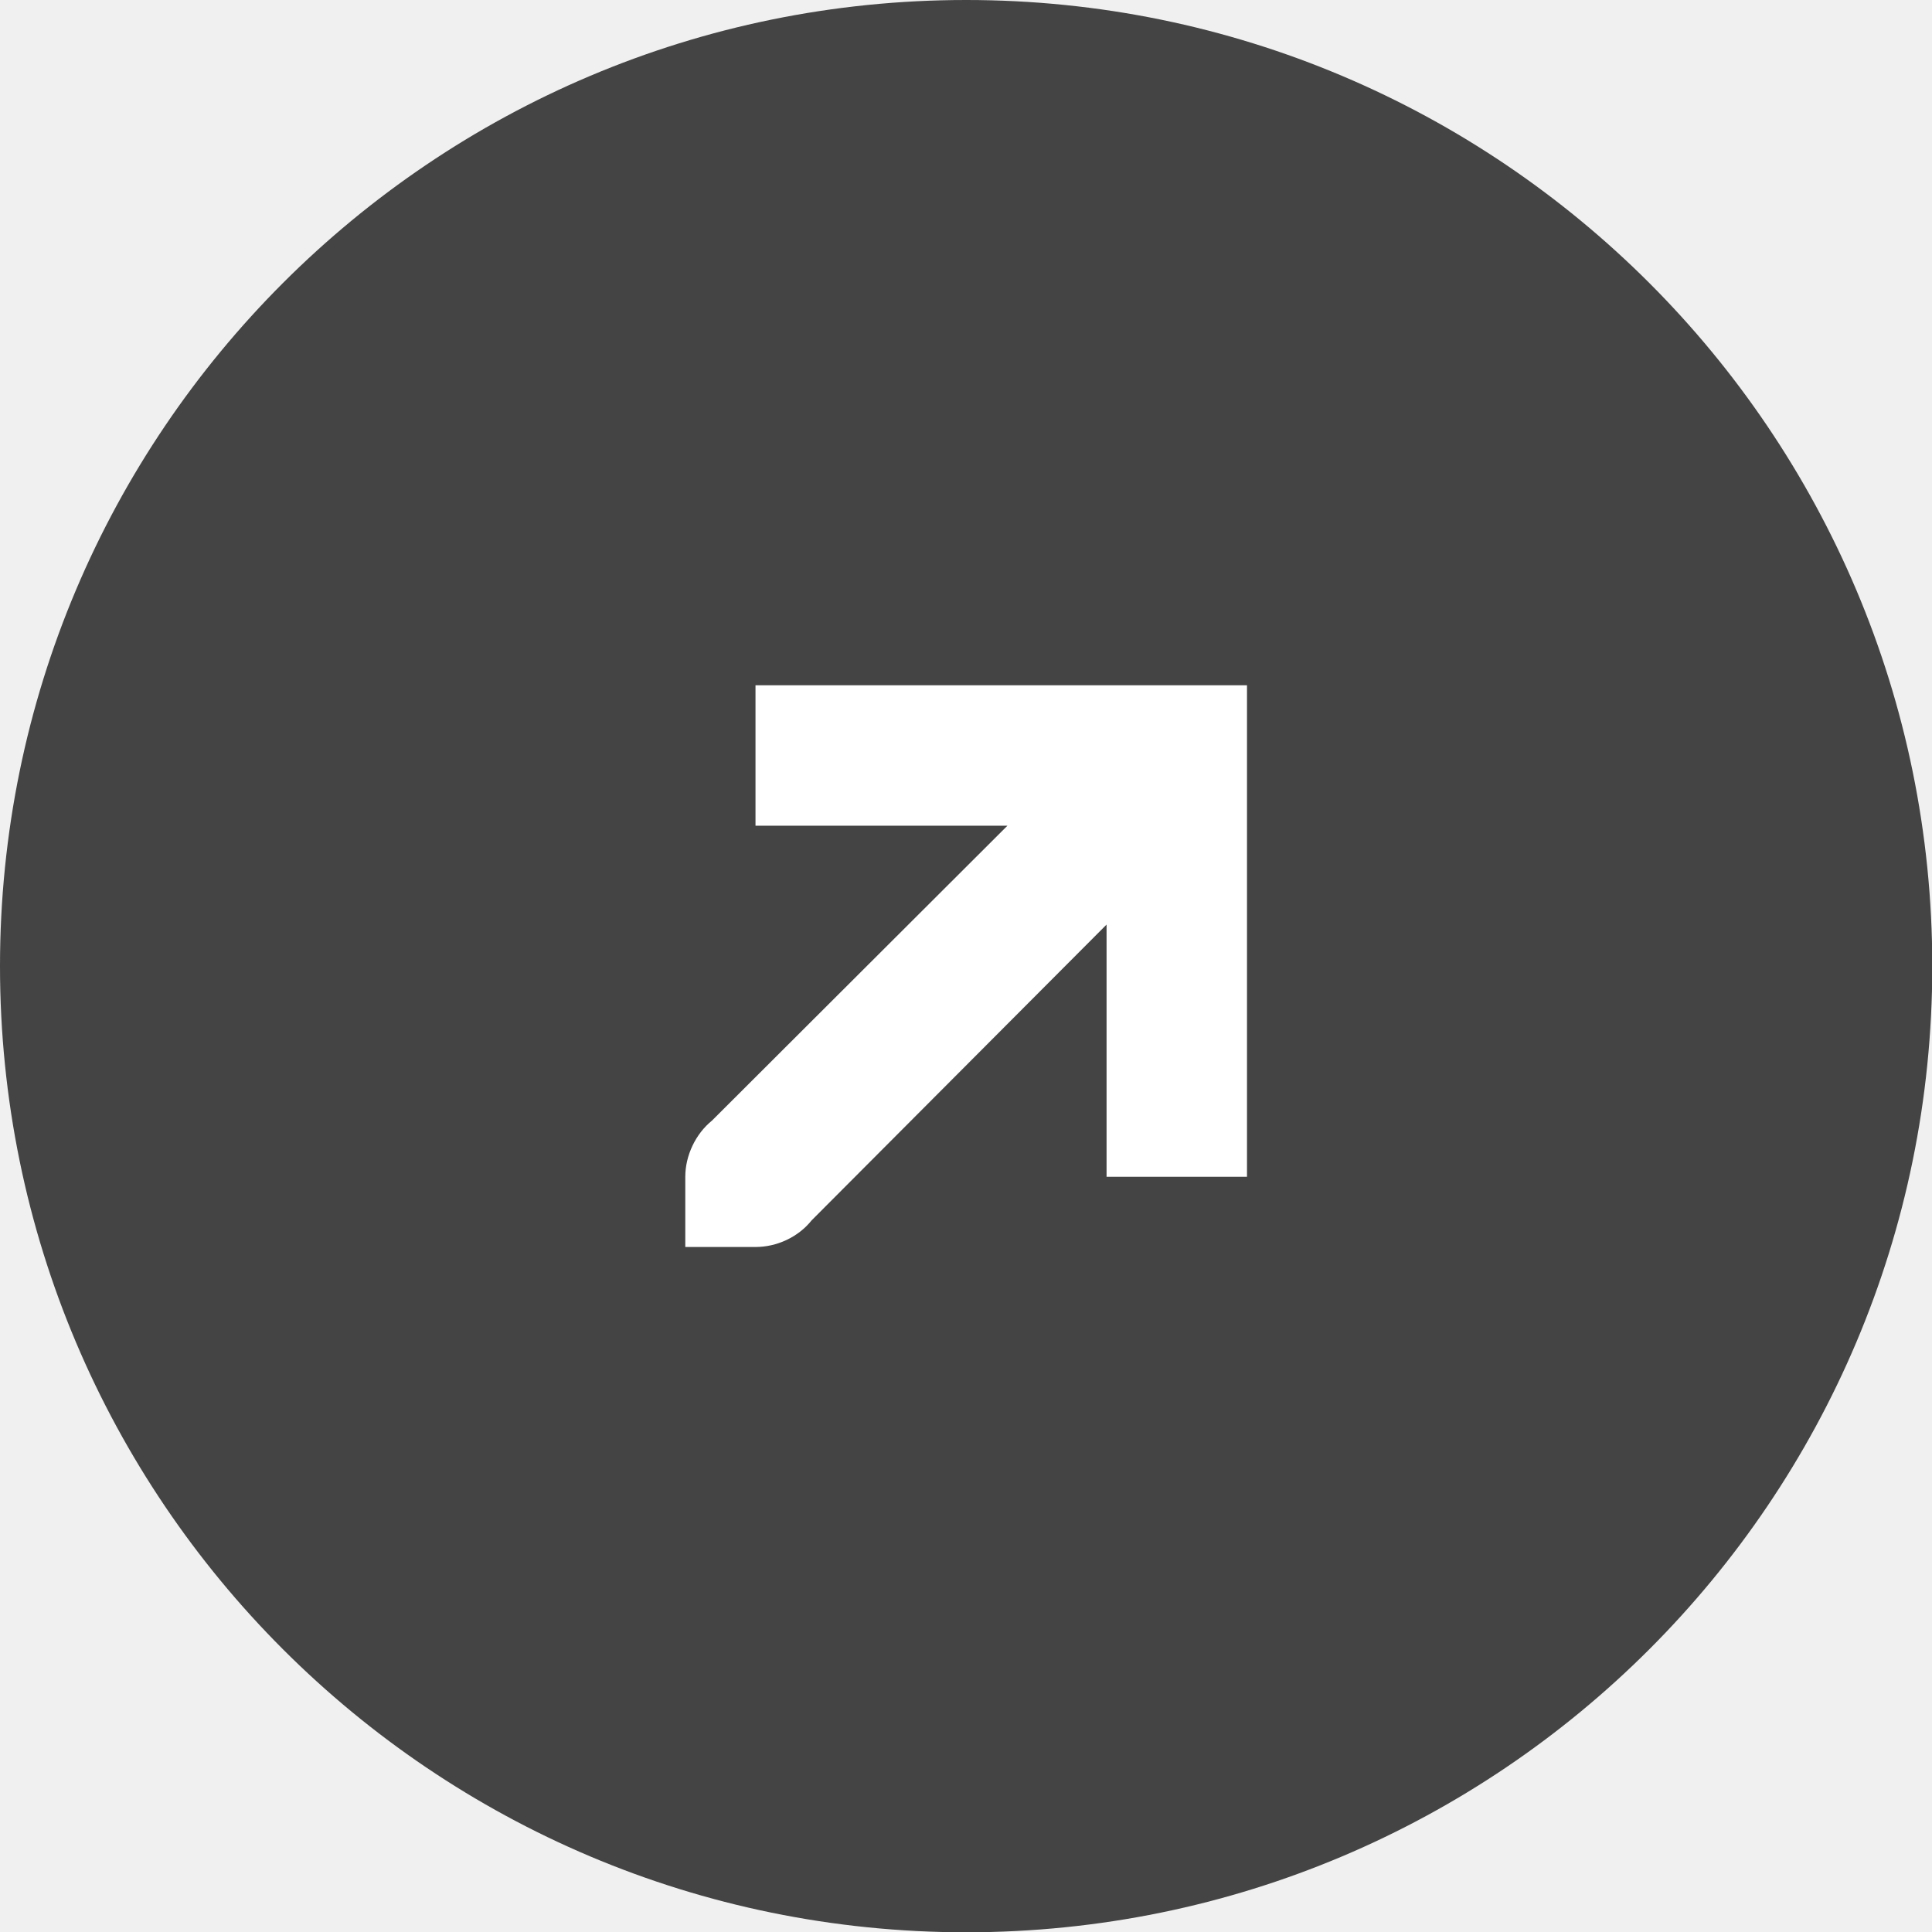
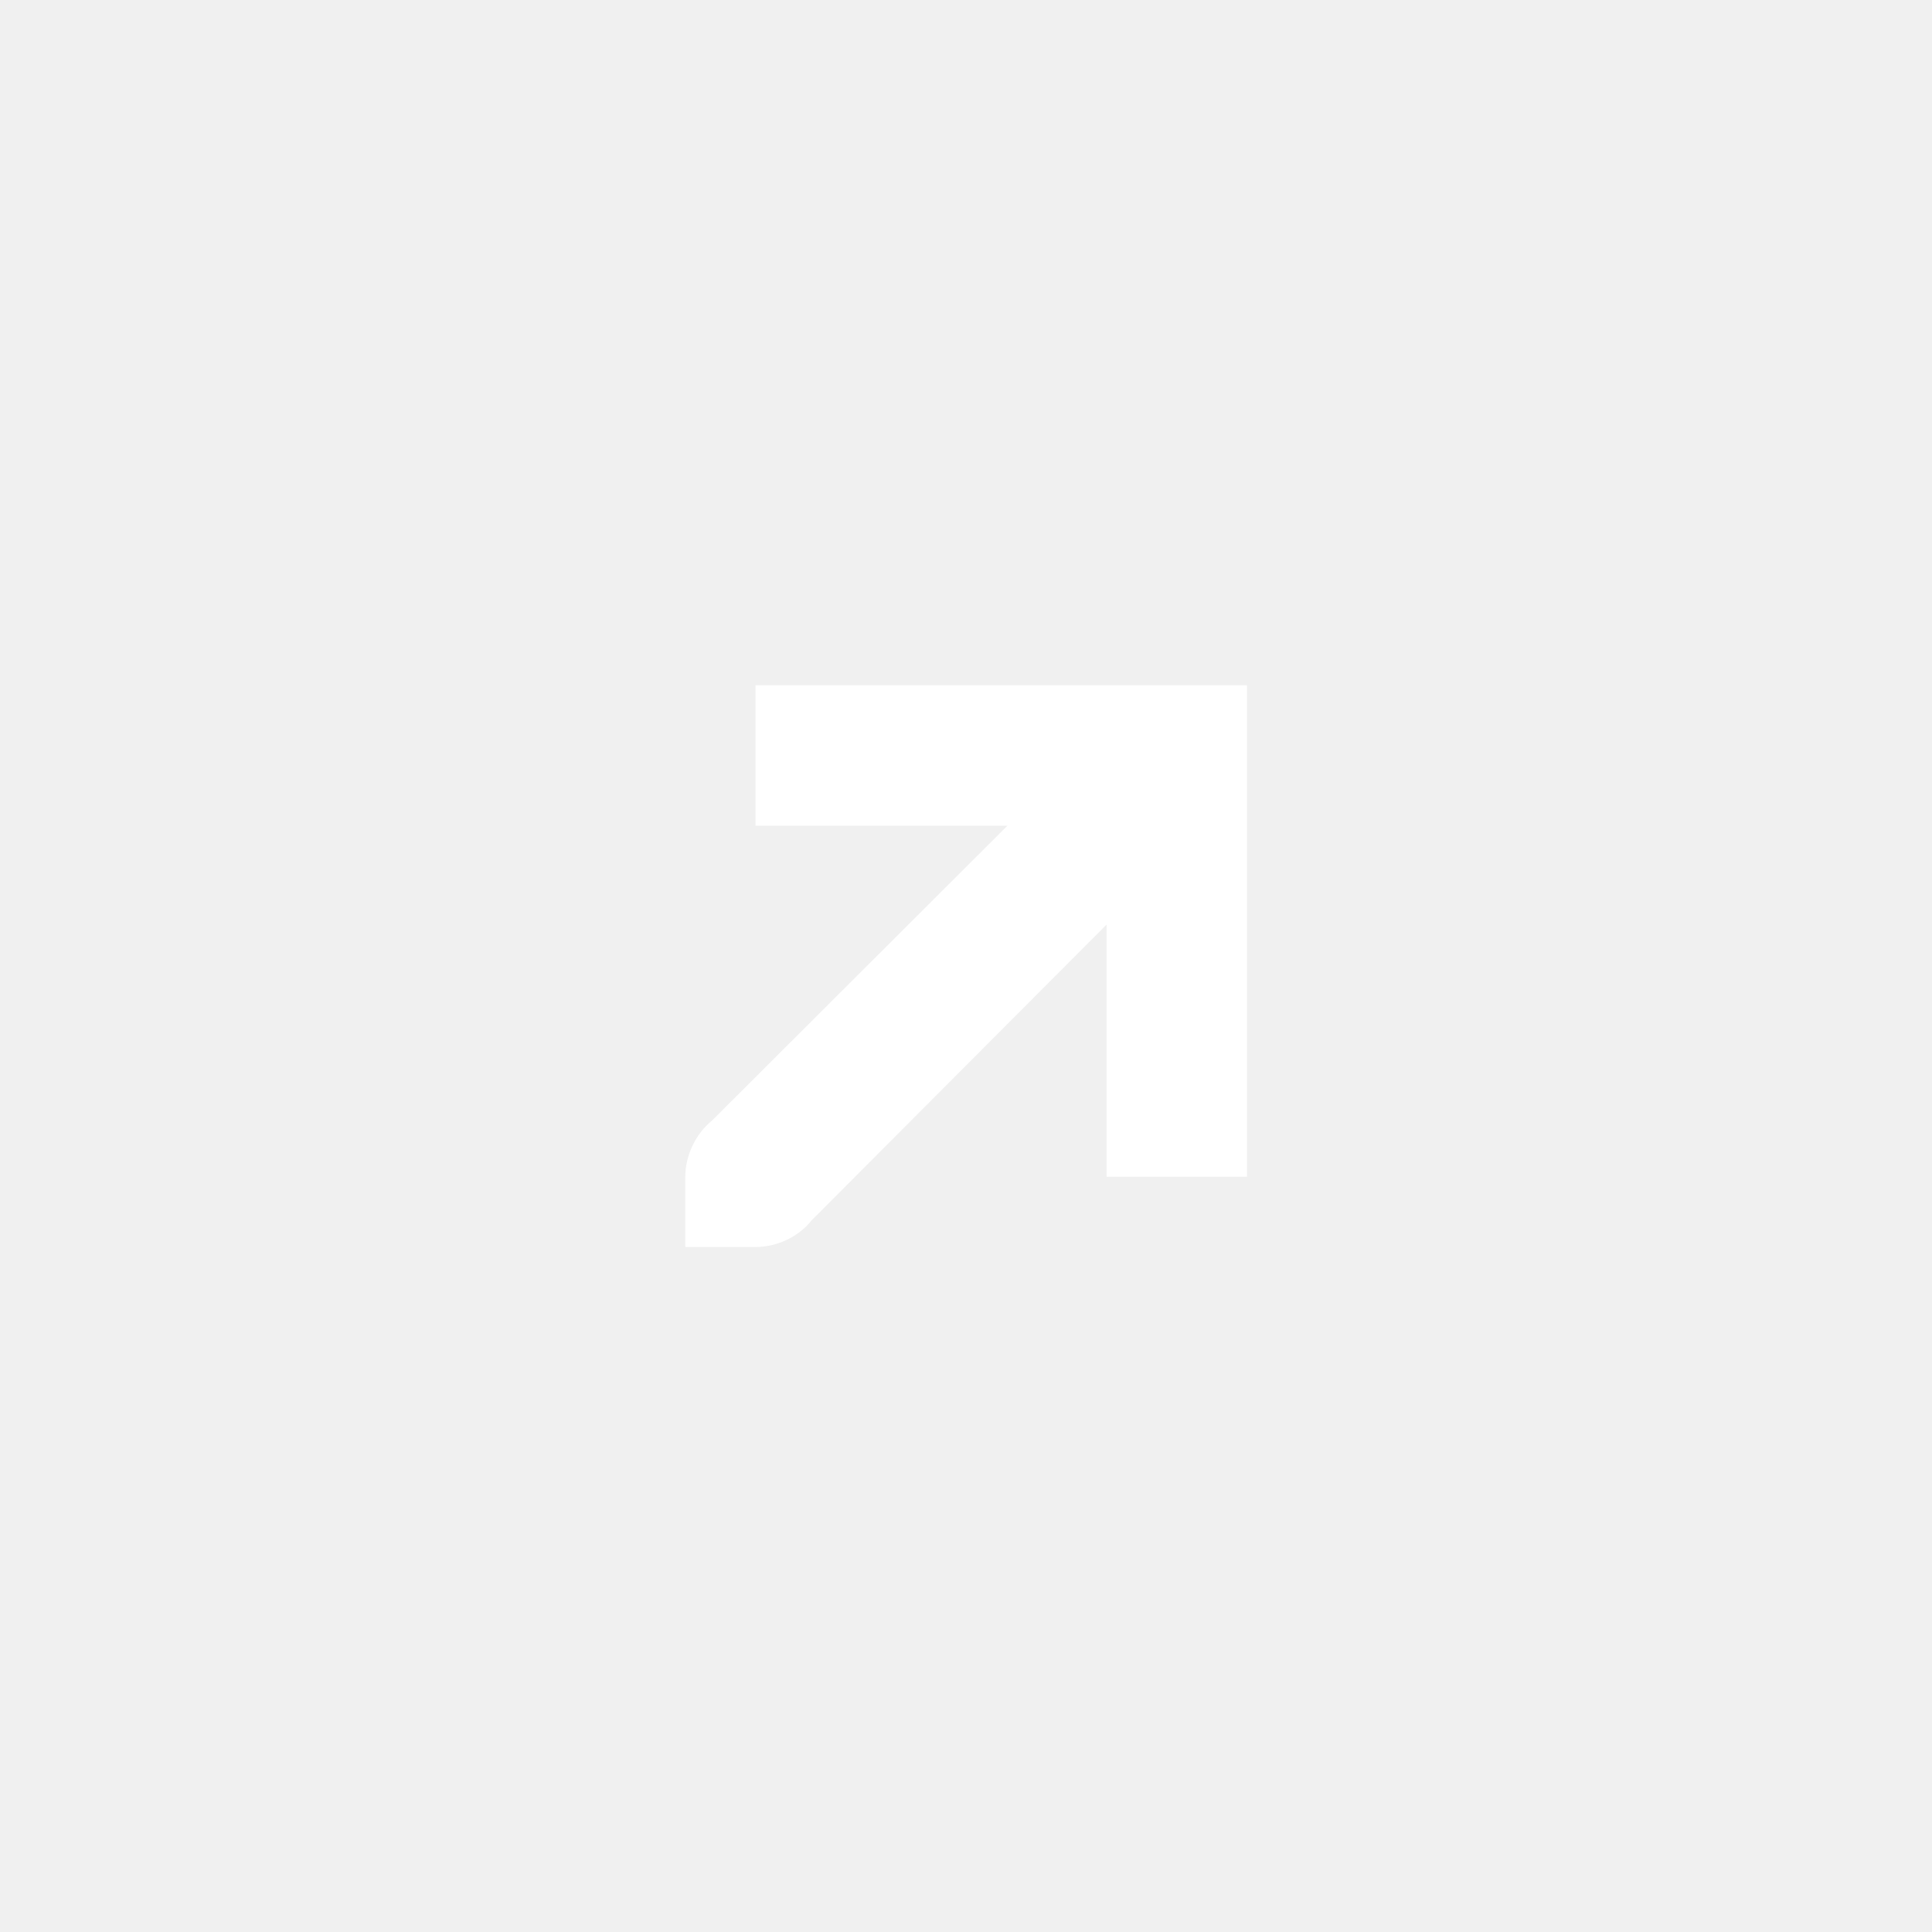
<svg xmlns="http://www.w3.org/2000/svg" width="26" height="26" viewBox="0 0 6.879 6.879" version="1.1" id="svg1">
  <defs id="defs1" />
  <g id="layer1">
-     <circle style="fill:#444444;fill-opacity:1;stroke:none;stroke-width:0.529;stroke-linecap:square;stroke-dasharray:none;stroke-opacity:1" id="circle2" cx="3.44" cy="3.44" r="3.44" />
    <path style="fill:#ffffff" d="M 2.89 4.345 L 3.94 3.292 L 3.94 4.19 L 4.44 4.19 L 4.44 2.44 L 2.69 2.44 L 2.69 2.94 L 3.587 2.94 L 2.535 3.99 C 2.477 4.037 2.44 4.114 2.44 4.19 L 2.44 4.44 L 2.69 4.44 C 2.766 4.44 2.842 4.405 2.89 4.345 Z" />
  </g>
</svg>
